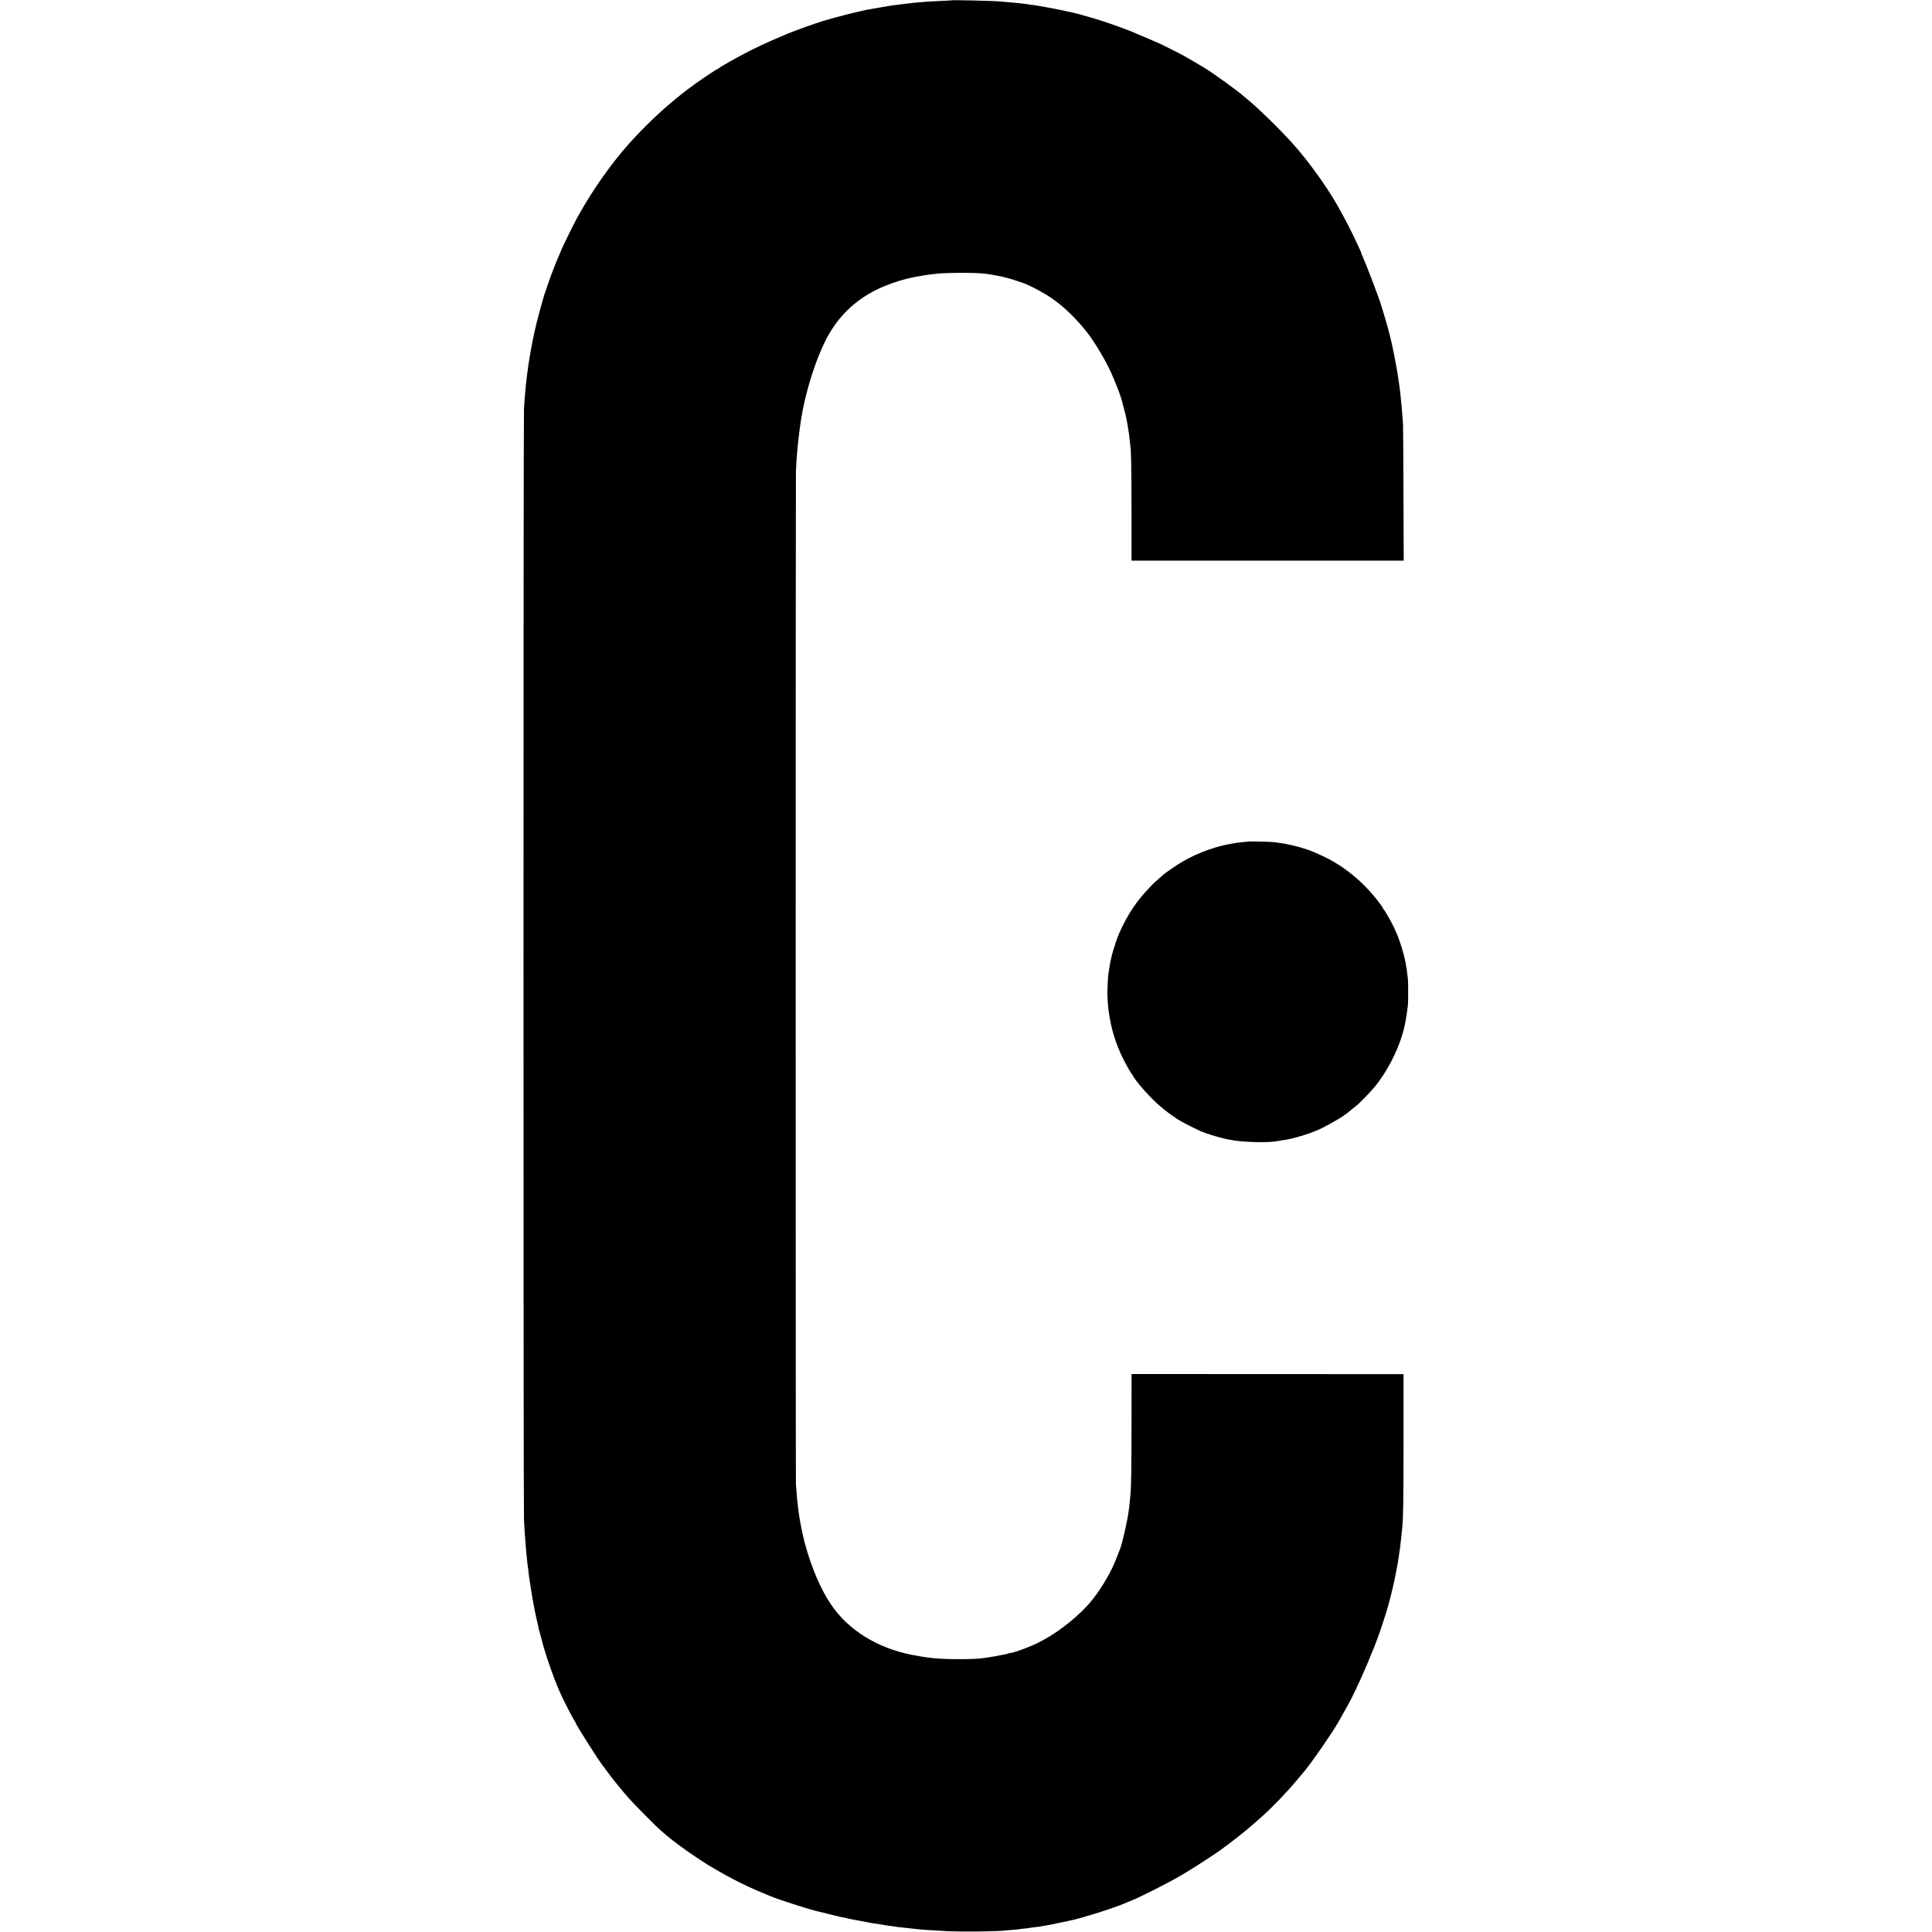
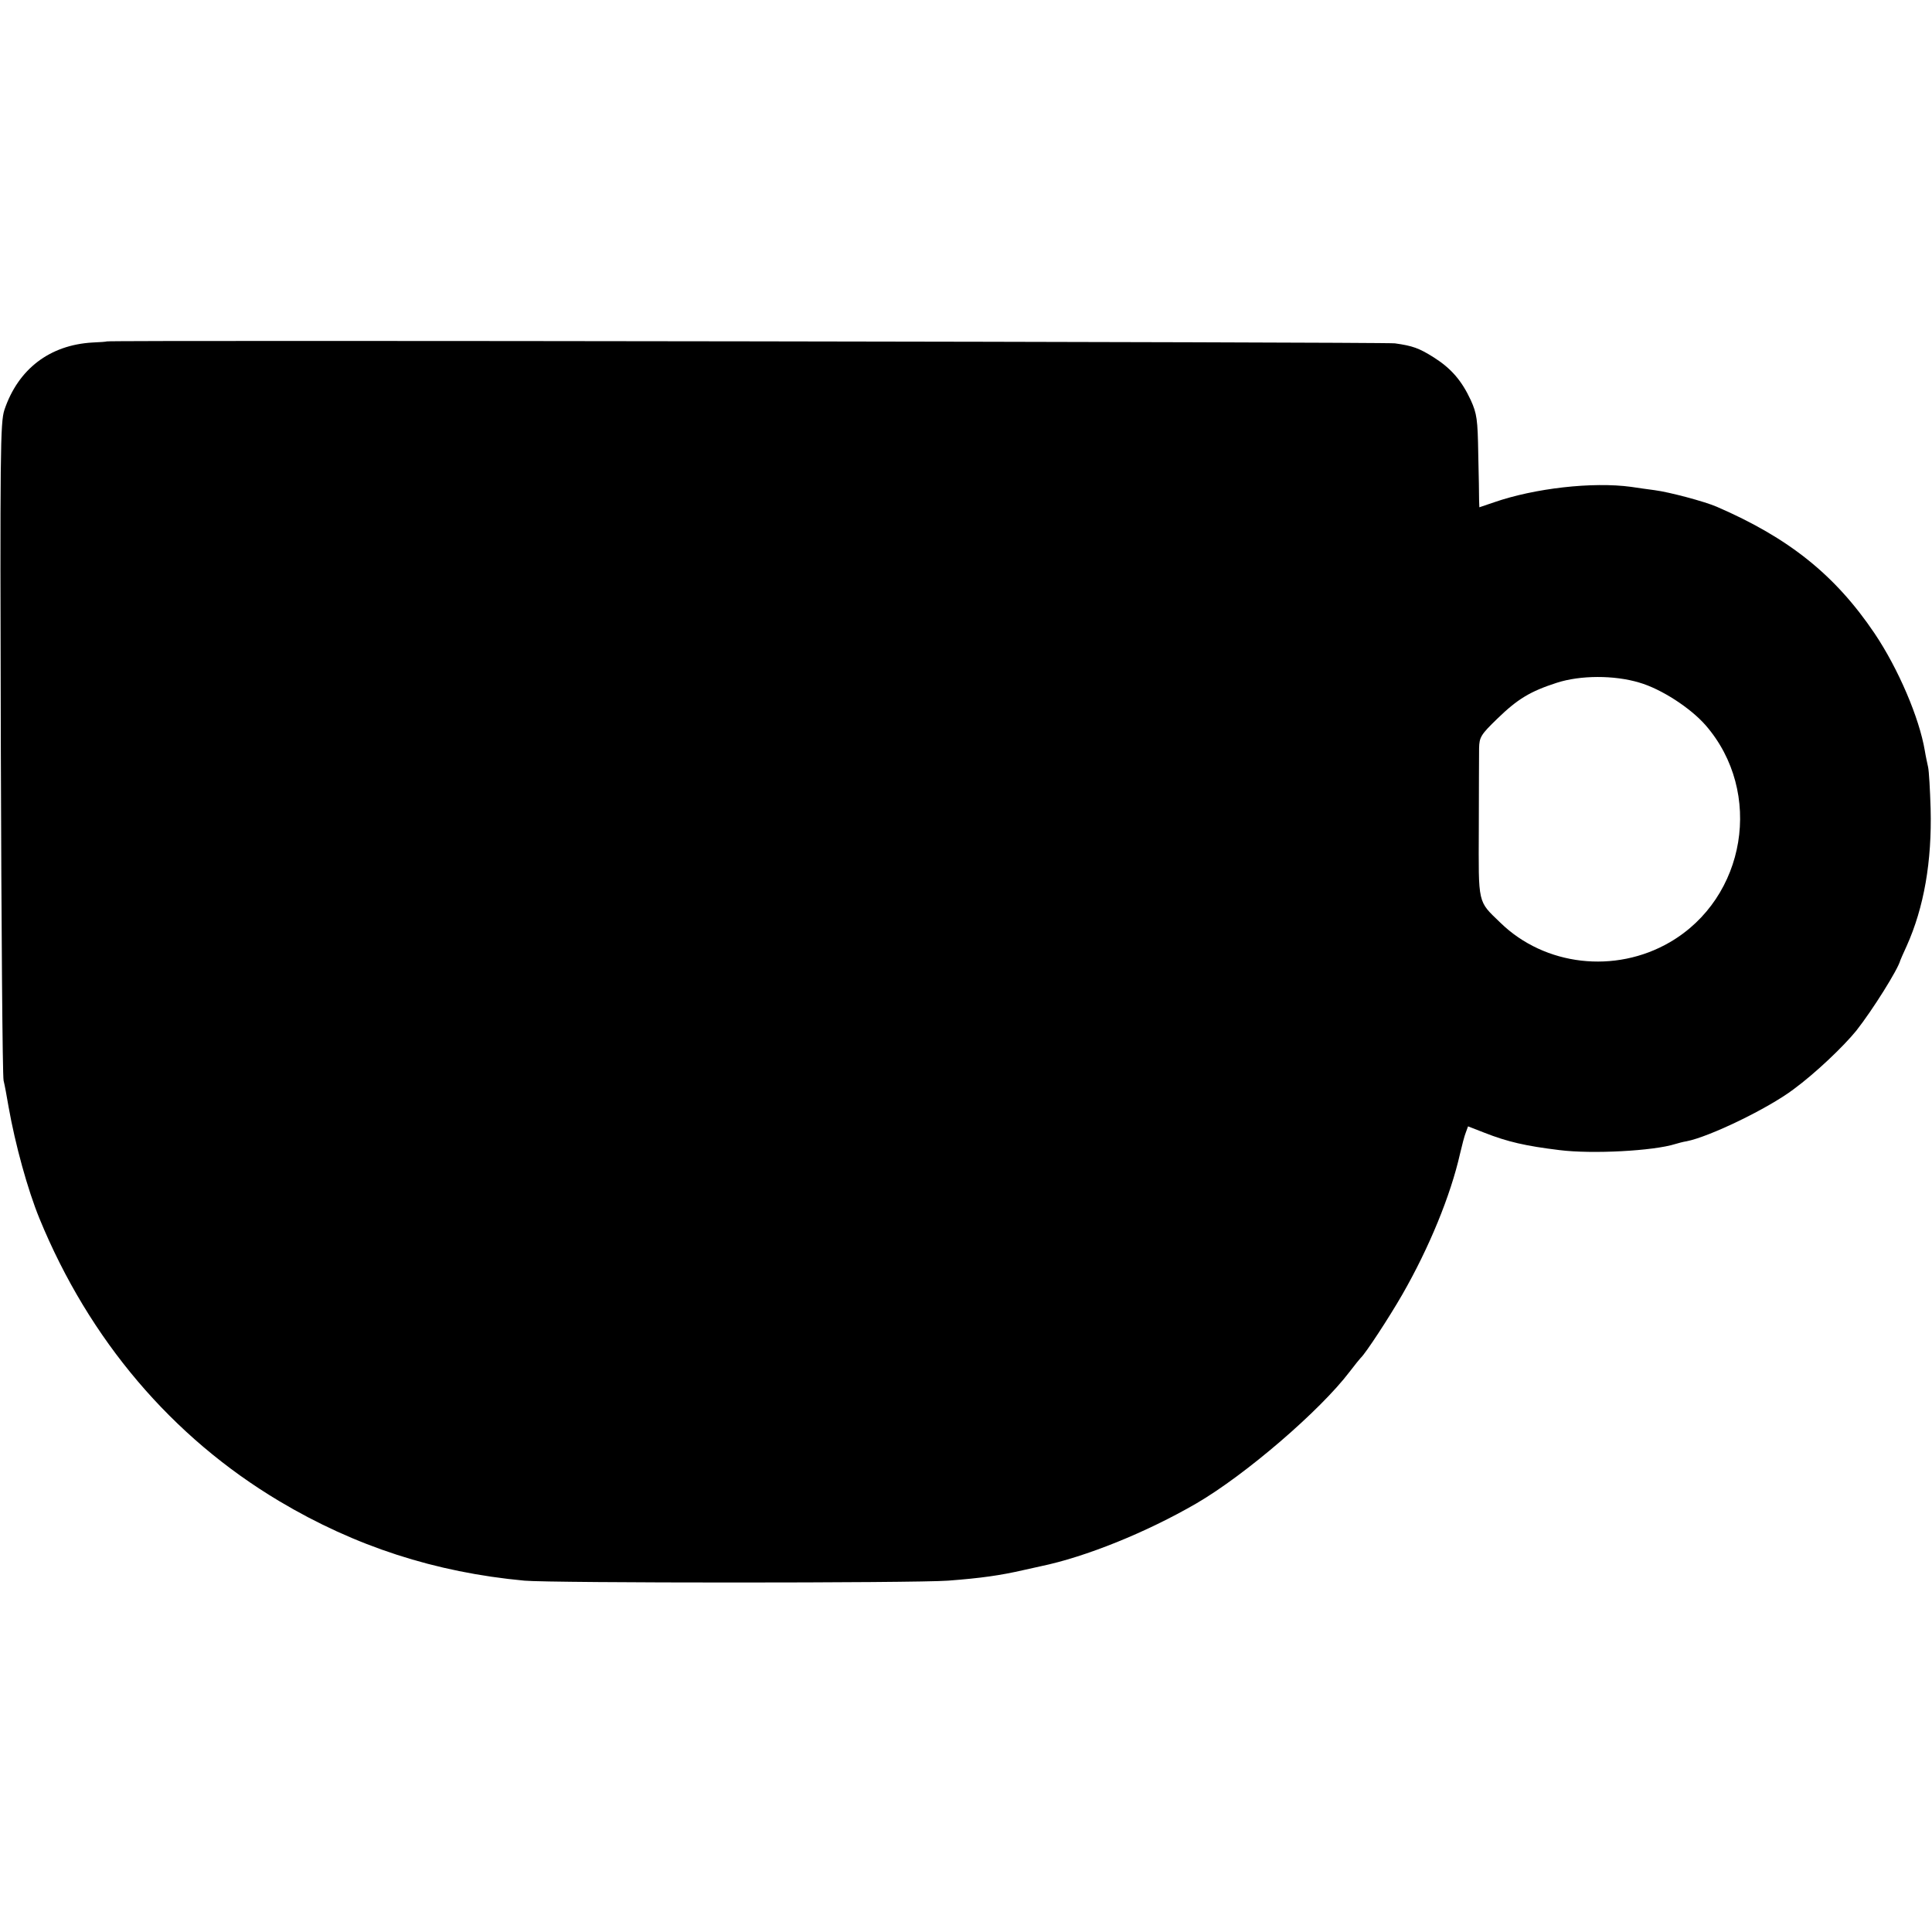
- <svg xmlns="http://www.w3.org/2000/svg" version="1.0" width="3091pt" height="3091pt" viewBox="0 0 3091 3091" preserveAspectRatio="xMidYMid meet">
-   <g transform="translate(0,3091) scale(0.1,-0.1)" fill="#000000" stroke="none">
-     <path d="M15217 30904 c-1 -1 -67 -5 -147 -8 -80 -4 -170 -8 -200 -10 -30 -3 -91 -7 -135 -11 -44 -3 -93 -7 -110 -9 -16 -2 -57 -7 -90 -11 -33 -3 -73 -8 -90 -10 -16 -3 -51 -7 -77 -10 -69 -7 -108 -13 -268 -41 -80 -14 -154 -27 -165 -29 -139 -21 -512 -114 -765 -190 -133 -40 -526 -182 -595 -215 -11 -5 -101 -43 -199 -85 -99 -42 -263 -119 -365 -170 -201 -102 -504 -272 -509 -286 -2 -5 -8 -9 -14 -9 -13 0 -213 -132 -368 -243 -148 -107 -278 -209 -414 -326 -246 -210 -525 -489 -717 -716 -19 -22 -36 -42 -39 -45 -3 -3 -40 -48 -81 -100 -237 -298 -458 -631 -641 -965 -67 -123 -258 -515 -258 -530 0 -2 -11 -28 -24 -57 -46 -101 -125 -304 -179 -463 -30 -88 -57 -167 -60 -175 -3 -8 -7 -24 -10 -35 -3 -11 -16 -58 -30 -105 -20 -68 -56 -204 -83 -310 -28 -115 -39 -166 -64 -289 -16 -80 -31 -164 -34 -186 -4 -22 -11 -65 -16 -95 -16 -92 -21 -125 -35 -240 -3 -22 -7 -57 -10 -79 -3 -21 -7 -60 -10 -87 -2 -27 -7 -80 -11 -119 -9 -98 -12 -132 -21 -285 -10 -176 -10 -17543 0 -17765 5 -93 10 -186 12 -205 2 -19 6 -78 10 -130 3 -52 8 -111 10 -130 2 -19 7 -66 10 -105 9 -98 14 -146 19 -175 3 -14 8 -52 11 -85 6 -54 13 -110 30 -215 3 -19 10 -64 16 -100 5 -36 12 -78 15 -95 2 -16 11 -64 19 -105 8 -41 17 -86 19 -100 11 -58 46 -217 55 -247 5 -18 8 -33 6 -33 -3 0 0 -11 5 -25 5 -14 12 -36 14 -48 6 -27 38 -146 65 -242 46 -165 169 -513 225 -640 8 -16 28 -64 46 -105 37 -85 181 -366 216 -422 13 -21 24 -39 24 -42 0 -23 377 -617 431 -680 6 -6 33 -42 60 -81 88 -122 248 -320 368 -455 75 -85 440 -453 496 -500 17 -14 62 -53 101 -86 110 -94 292 -228 474 -349 188 -125 166 -111 325 -203 181 -106 372 -205 530 -277 96 -44 115 -52 220 -95 55 -23 109 -45 120 -50 114 -49 596 -204 730 -235 17 -4 37 -9 45 -11 69 -18 219 -55 235 -58 11 -2 38 -9 60 -14 22 -6 56 -14 75 -17 19 -3 51 -10 70 -15 19 -5 49 -12 65 -14 17 -3 41 -8 55 -11 14 -3 63 -12 110 -20 47 -9 105 -20 130 -25 25 -5 61 -12 80 -14 85 -12 118 -17 165 -26 28 -5 75 -12 105 -15 30 -3 62 -8 70 -10 8 -2 44 -7 80 -10 36 -4 76 -8 90 -10 14 -2 54 -7 90 -10 36 -3 79 -8 95 -10 57 -8 243 -20 465 -31 256 -13 816 -6 945 11 17 2 68 6 115 10 47 3 92 8 100 10 8 2 44 7 80 10 36 3 72 8 80 10 8 2 40 7 70 10 30 3 64 7 75 9 11 2 40 7 65 11 25 4 54 9 65 11 11 3 36 7 55 10 28 5 250 51 332 69 205 46 679 195 853 270 17 7 82 34 145 60 155 65 574 278 760 387 201 117 603 378 681 442 14 11 36 28 49 36 12 8 30 22 40 30 11 8 51 40 91 70 143 109 282 226 453 380 168 151 405 399 571 600 48 58 97 116 108 130 109 130 440 610 521 755 9 17 26 46 38 65 11 19 39 69 61 110 22 41 50 91 62 110 48 81 194 386 267 560 22 52 49 114 59 137 10 23 19 45 19 48 0 3 10 27 21 53 107 234 274 738 334 1007 2 11 11 49 20 85 9 36 19 76 21 90 3 14 16 79 29 145 13 66 26 138 30 160 3 22 10 67 15 100 20 134 20 131 35 265 4 37 14 129 20 195 16 163 20 442 20 1380 l0 1070 -2176 1 -2175 1 -1 -791 c0 -684 -5 -1023 -17 -1141 -2 -16 -7 -66 -11 -110 -4 -44 -8 -87 -10 -95 -2 -8 -6 -37 -9 -65 -22 -168 -106 -530 -143 -615 -3 -8 -7 -17 -8 -20 -1 -3 -7 -18 -14 -35 -6 -16 -17 -43 -23 -60 -76 -206 -226 -468 -384 -670 -182 -233 -509 -502 -802 -659 -56 -30 -106 -56 -110 -57 -4 -1 -34 -14 -67 -29 -107 -48 -335 -126 -335 -115 0 3 -11 0 -25 -5 -14 -5 -36 -12 -48 -14 -178 -35 -230 -45 -277 -51 -30 -4 -63 -9 -73 -11 -140 -26 -669 -25 -847 1 -14 2 -50 7 -80 10 -49 6 -145 23 -235 40 -550 109 -1013 396 -1287 801 -166 243 -317 596 -423 988 -26 95 -82 370 -90 440 -2 23 -6 50 -9 61 -2 11 -7 54 -11 95 -4 41 -9 83 -11 94 -2 10 -6 62 -9 115 -4 53 -9 112 -11 131 -5 46 -5 16111 0 16215 7 142 16 279 21 315 2 19 7 67 10 105 3 39 8 81 10 95 2 14 6 50 10 80 4 30 8 66 10 80 2 14 7 45 10 70 70 517 278 1157 485 1490 209 337 502 580 885 732 144 58 321 111 440 132 17 3 41 8 55 11 14 3 41 8 60 10 19 3 44 8 56 10 11 2 45 7 75 11 30 3 65 7 79 10 70 11 259 19 465 19 232 -1 346 -8 463 -30 15 -3 54 -10 87 -15 87 -16 245 -58 323 -87 37 -13 74 -26 82 -28 52 -12 260 -116 379 -190 220 -136 409 -307 620 -560 114 -138 283 -409 386 -620 89 -182 198 -467 219 -575 3 -14 14 -57 25 -95 11 -39 23 -86 26 -105 3 -19 8 -42 10 -50 2 -8 7 -31 10 -50 3 -19 10 -60 15 -90 12 -74 17 -112 25 -195 4 -38 9 -79 11 -89 11 -63 17 -390 17 -1063 l0 -763 2178 0 2177 0 -4 1073 c-2 589 -5 1088 -7 1107 -2 19 -7 85 -11 145 -4 61 -9 121 -11 135 -2 14 -6 59 -10 100 -8 87 -13 141 -19 179 -3 14 -8 51 -11 81 -4 30 -9 64 -11 75 -2 10 -6 37 -9 60 -11 74 -26 159 -56 315 -36 181 -31 157 -73 335 -30 122 -108 389 -156 535 -53 157 -231 621 -276 718 -13 29 -24 56 -24 61 0 4 -6 21 -14 37 -8 16 -26 56 -41 89 -95 210 -207 426 -333 648 -178 310 -463 704 -702 971 -200 224 -546 563 -714 701 -27 22 -54 45 -60 50 -83 79 -499 381 -648 470 -9 5 -70 42 -135 81 -65 38 -125 73 -133 77 -8 4 -31 17 -50 29 -39 24 -405 208 -413 208 -3 0 -38 15 -79 34 -40 18 -113 50 -163 70 -49 21 -103 43 -120 51 -149 67 -521 199 -720 254 -60 17 -123 35 -140 40 -137 44 -618 140 -825 166 -30 4 -62 9 -70 10 -22 4 -128 16 -175 20 -22 2 -74 6 -115 10 -41 3 -89 8 -106 10 -84 11 -797 28 -807 19z" />
-     <path d="M19969 17446 c-2 -2 -44 -6 -92 -10 -48 -4 -93 -9 -100 -11 -7 -2 -28 -6 -47 -9 -256 -38 -555 -144 -799 -284 -91 -52 -267 -172 -321 -218 -111 -95 -142 -124 -195 -179 -231 -237 -373 -450 -513 -765 -30 -67 -88 -244 -111 -335 -27 -109 -33 -140 -46 -230 -3 -27 -8 -57 -10 -65 -6 -23 -18 -226 -18 -310 0 -76 10 -225 19 -290 42 -296 113 -529 238 -779 48 -97 129 -236 146 -251 3 -3 11 -16 18 -30 41 -80 268 -334 405 -453 83 -72 234 -187 247 -187 5 0 10 -4 10 -8 0 -5 15 -16 33 -25 17 -9 50 -28 72 -42 34 -21 245 -127 310 -155 61 -27 257 -90 328 -105 10 -2 26 -6 35 -9 9 -3 31 -8 47 -11 17 -2 41 -7 55 -10 184 -40 614 -52 764 -20 12 2 39 7 61 10 102 13 196 35 340 79 71 21 109 35 220 79 104 41 353 180 445 246 19 15 39 29 45 33 19 14 140 113 169 138 62 54 228 229 281 295 231 289 419 690 479 1020 18 97 33 196 41 275 6 56 6 361 0 415 -22 210 -44 323 -97 500 -36 117 -74 217 -130 335 -46 97 -147 273 -160 278 -4 2 -8 8 -8 13 0 6 -19 36 -42 67 -230 315 -520 567 -849 739 -76 40 -286 132 -317 138 -9 2 -37 11 -62 20 -86 31 -291 78 -395 90 -27 4 -61 9 -75 11 -30 6 -415 15 -421 10z" />
+ <svg xmlns="http://www.w3.org/2000/svg" version="1.0" width="700pt" height="700pt" viewBox="0 0 700 700" preserveAspectRatio="xMidYMid meet">
+   <g transform="translate(0,700) scale(0.1,-0.1)" fill="#000000" stroke="none">
+     <path d="M387 5763 c-1 -1 -24 -3 -52 -4 -155 -9 -269 -96 -319 -244 -15 -46 -16 -145 -13 -1225 2 -646 6 -1188 10 -1205 4 -16 12 -59 18 -95 24 -136 69 -300 112 -405 180 -439 480 -792 869 -1024 275 -164 565 -258 888 -288 97 -9 1416 -9 1535 0 119 9 189 19 272 38 27 6 55 12 63 14 164 34 384 123 565 228 177 103 448 336 555 477 19 25 37 47 40 50 17 15 104 148 151 230 97 169 175 359 209 510 7 30 16 65 21 77 l8 22 59 -23 c84 -33 149 -48 272 -63 119 -15 341 -3 420 22 10 3 28 8 41 10 82 16 294 118 387 188 79 58 181 155 228 213 59 75 151 222 159 254 1 3 11 26 23 52 63 140 92 307 87 498 -2 69 -6 136 -9 150 -3 14 -9 41 -12 60 -20 119 -96 297 -182 425 -143 212 -311 346 -572 459 -44 19 -171 53 -225 60 -22 3 -60 8 -85 12 -140 19 -350 -5 -497 -56 l-53 -18 -1 26 c0 15 -1 90 -3 167 -2 126 -5 146 -27 195 -33 71 -71 115 -134 155 -54 34 -77 42 -141 51 -35 5 -4663 12 -4667 7z m5552 -1236 c80 -23 186 -92 241 -155 210 -242 147 -625 -130 -786 -198 -115 -453 -86 -614 71 -83 80 -79 64 -78 341 0 136 1 267 1 291 1 40 6 49 66 107 73 71 119 99 215 130 86 28 209 28 299 1z" />
  </g>
</svg>
